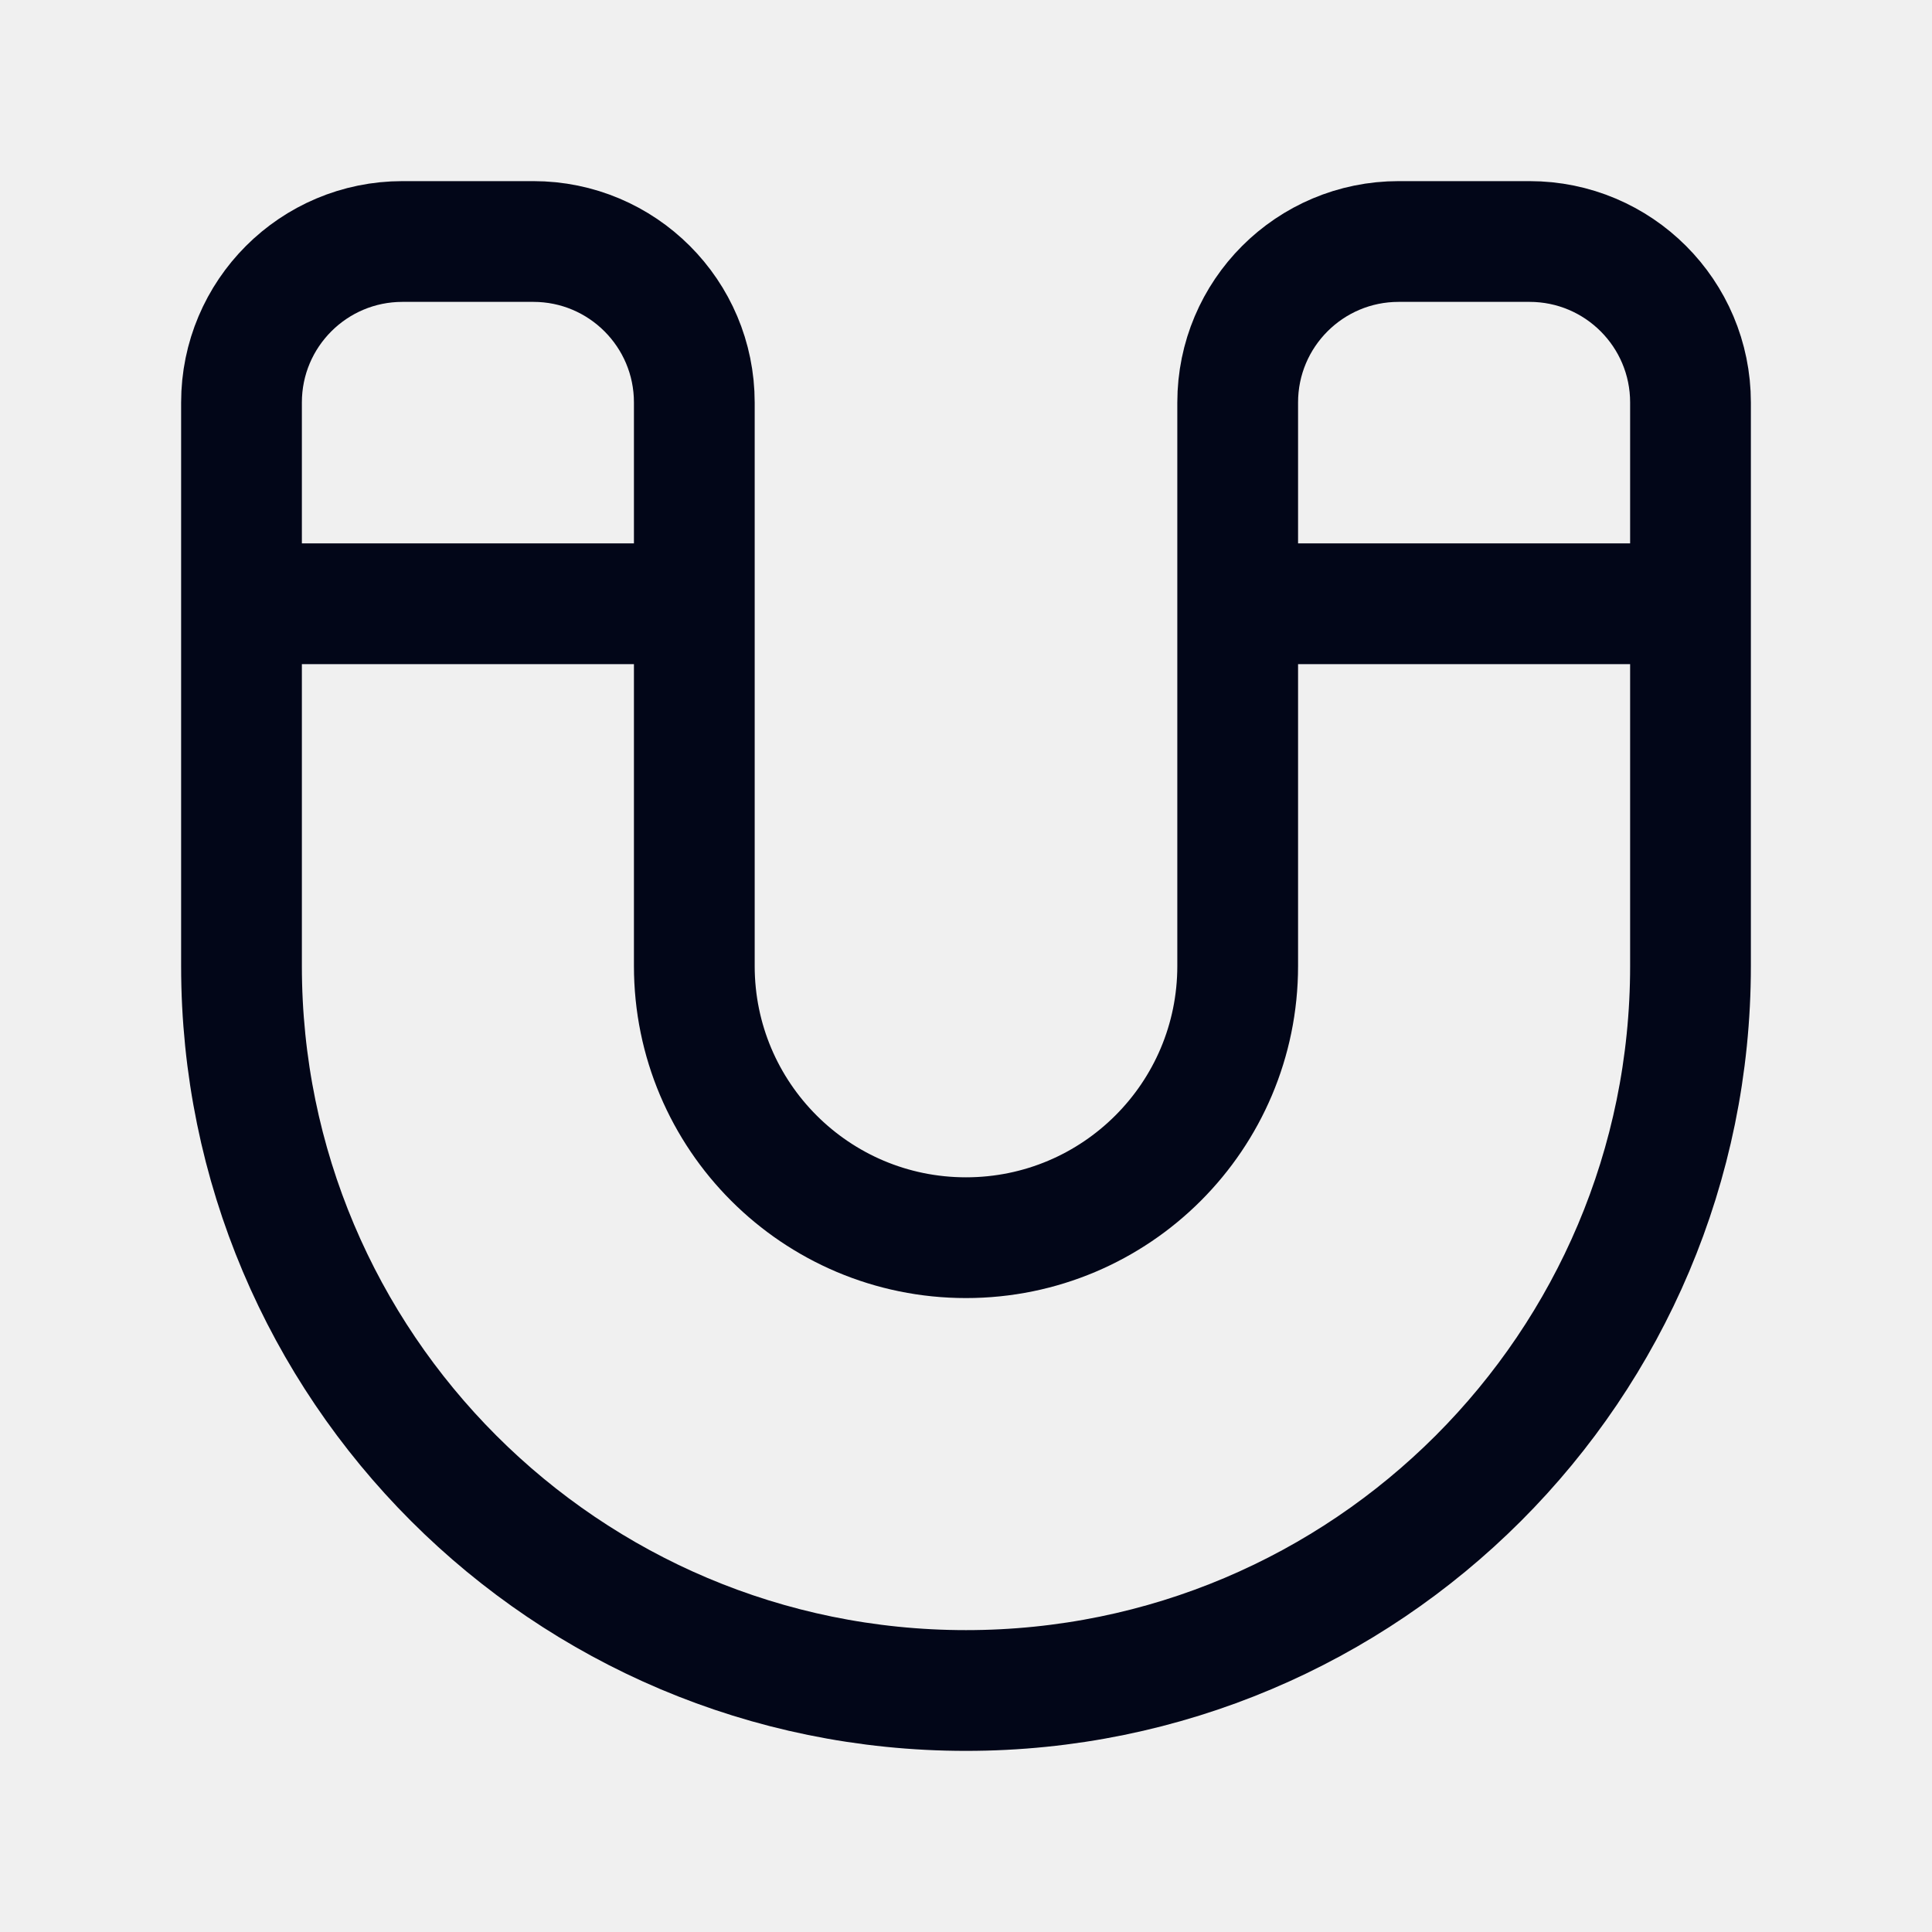
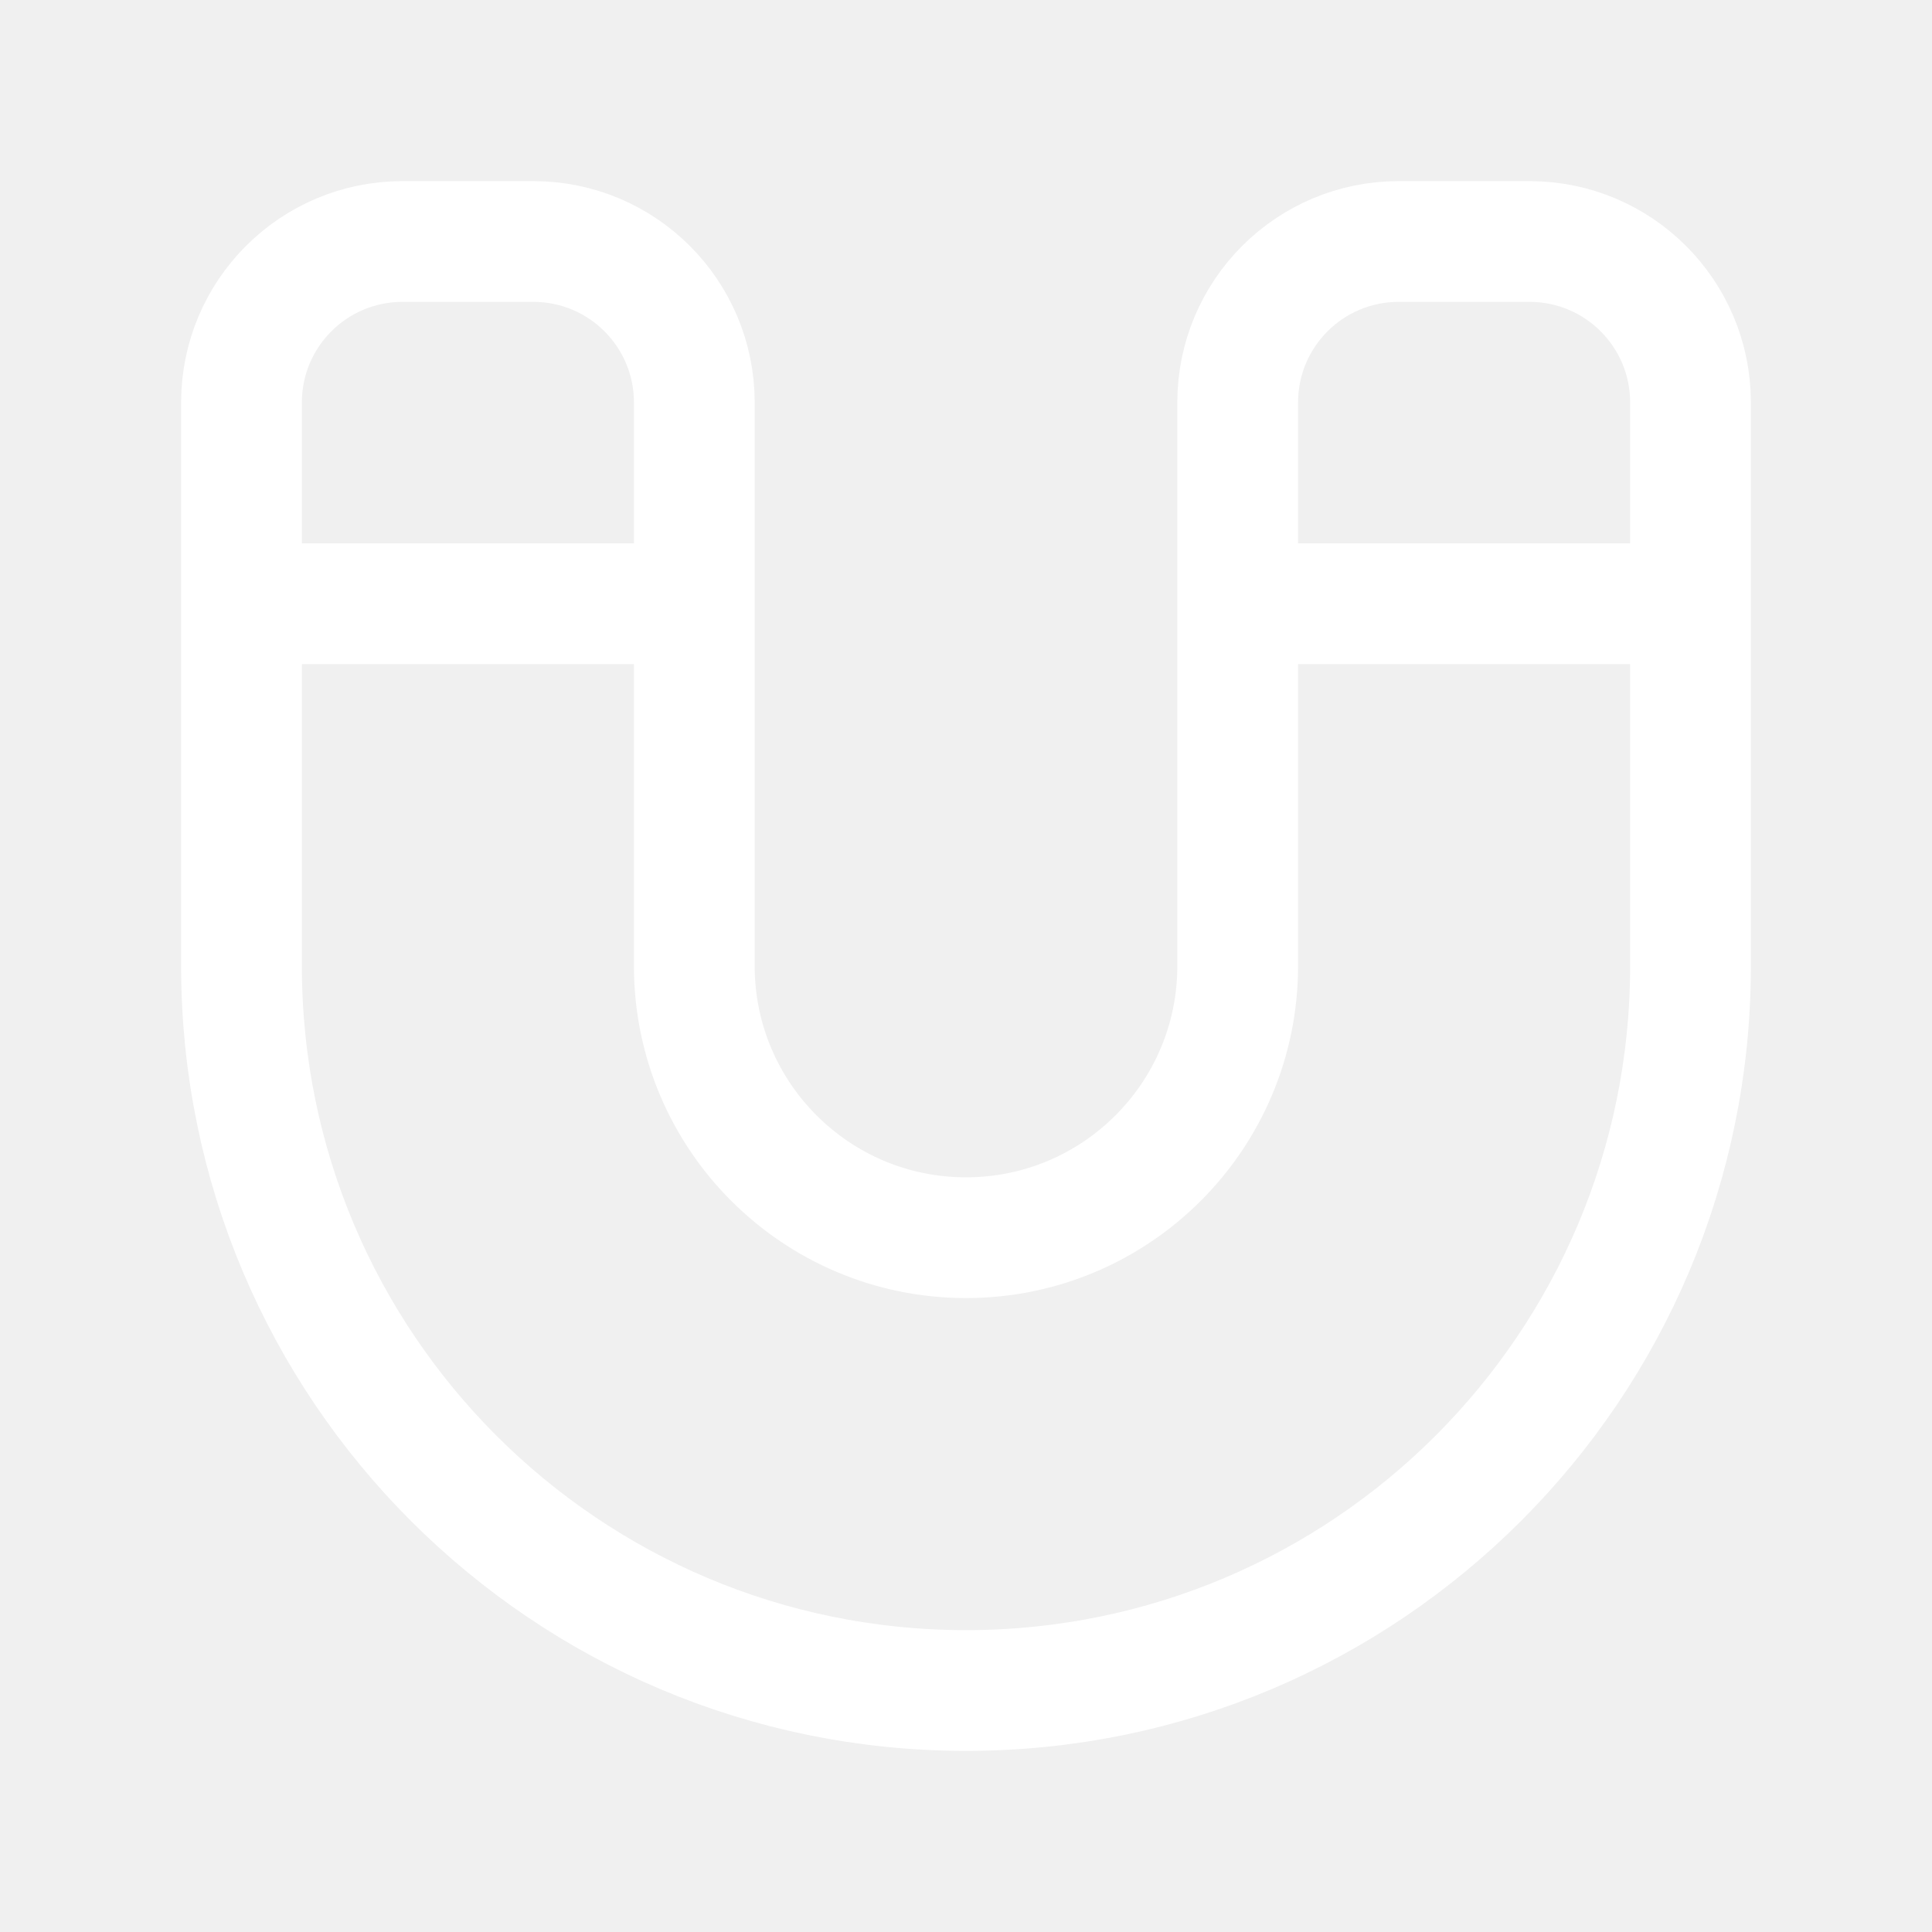
<svg xmlns="http://www.w3.org/2000/svg" width="24" height="24" viewBox="0 0 24 24" fill="none">
-   <path d="M3 7.5V12C3 16.971 7.029 21 12 21C16.971 21 21 16.971 21 12V7.5M3 7.5V5C3 3.895 3.895 3 5 3H6.625C7.73 3 8.625 3.895 8.625 5V7.5M3 7.5H8.625M8.625 7.5V12C8.625 13.864 10.136 15.375 12 15.375C13.864 15.375 15.375 13.864 15.375 12V7.5M15.375 7.5V5C15.375 3.895 16.27 3 17.375 3H19C20.105 3 21 3.895 21 5V7.5M15.375 7.5H21" stroke="#020618" stroke-width="1.5" stroke-linecap="round" stroke-linejoin="round" />
+   <path d="M3 7.5V12C3 16.971 7.029 21 12 21C16.971 21 21 16.971 21 12V7.5M3 7.5V5C3 3.895 3.895 3 5 3H6.625C7.73 3 8.625 3.895 8.625 5V7.5M3 7.5H8.625M8.625 7.5V12C8.625 13.864 10.136 15.375 12 15.375C13.864 15.375 15.375 13.864 15.375 12V7.5M15.375 7.5V5C15.375 3.895 16.27 3 17.375 3H19C20.105 3 21 3.895 21 5V7.5M15.375 7.5H21" stroke="#ffffff" stroke-width="1.5" stroke-linecap="round" stroke-linejoin="round" />
</svg>
